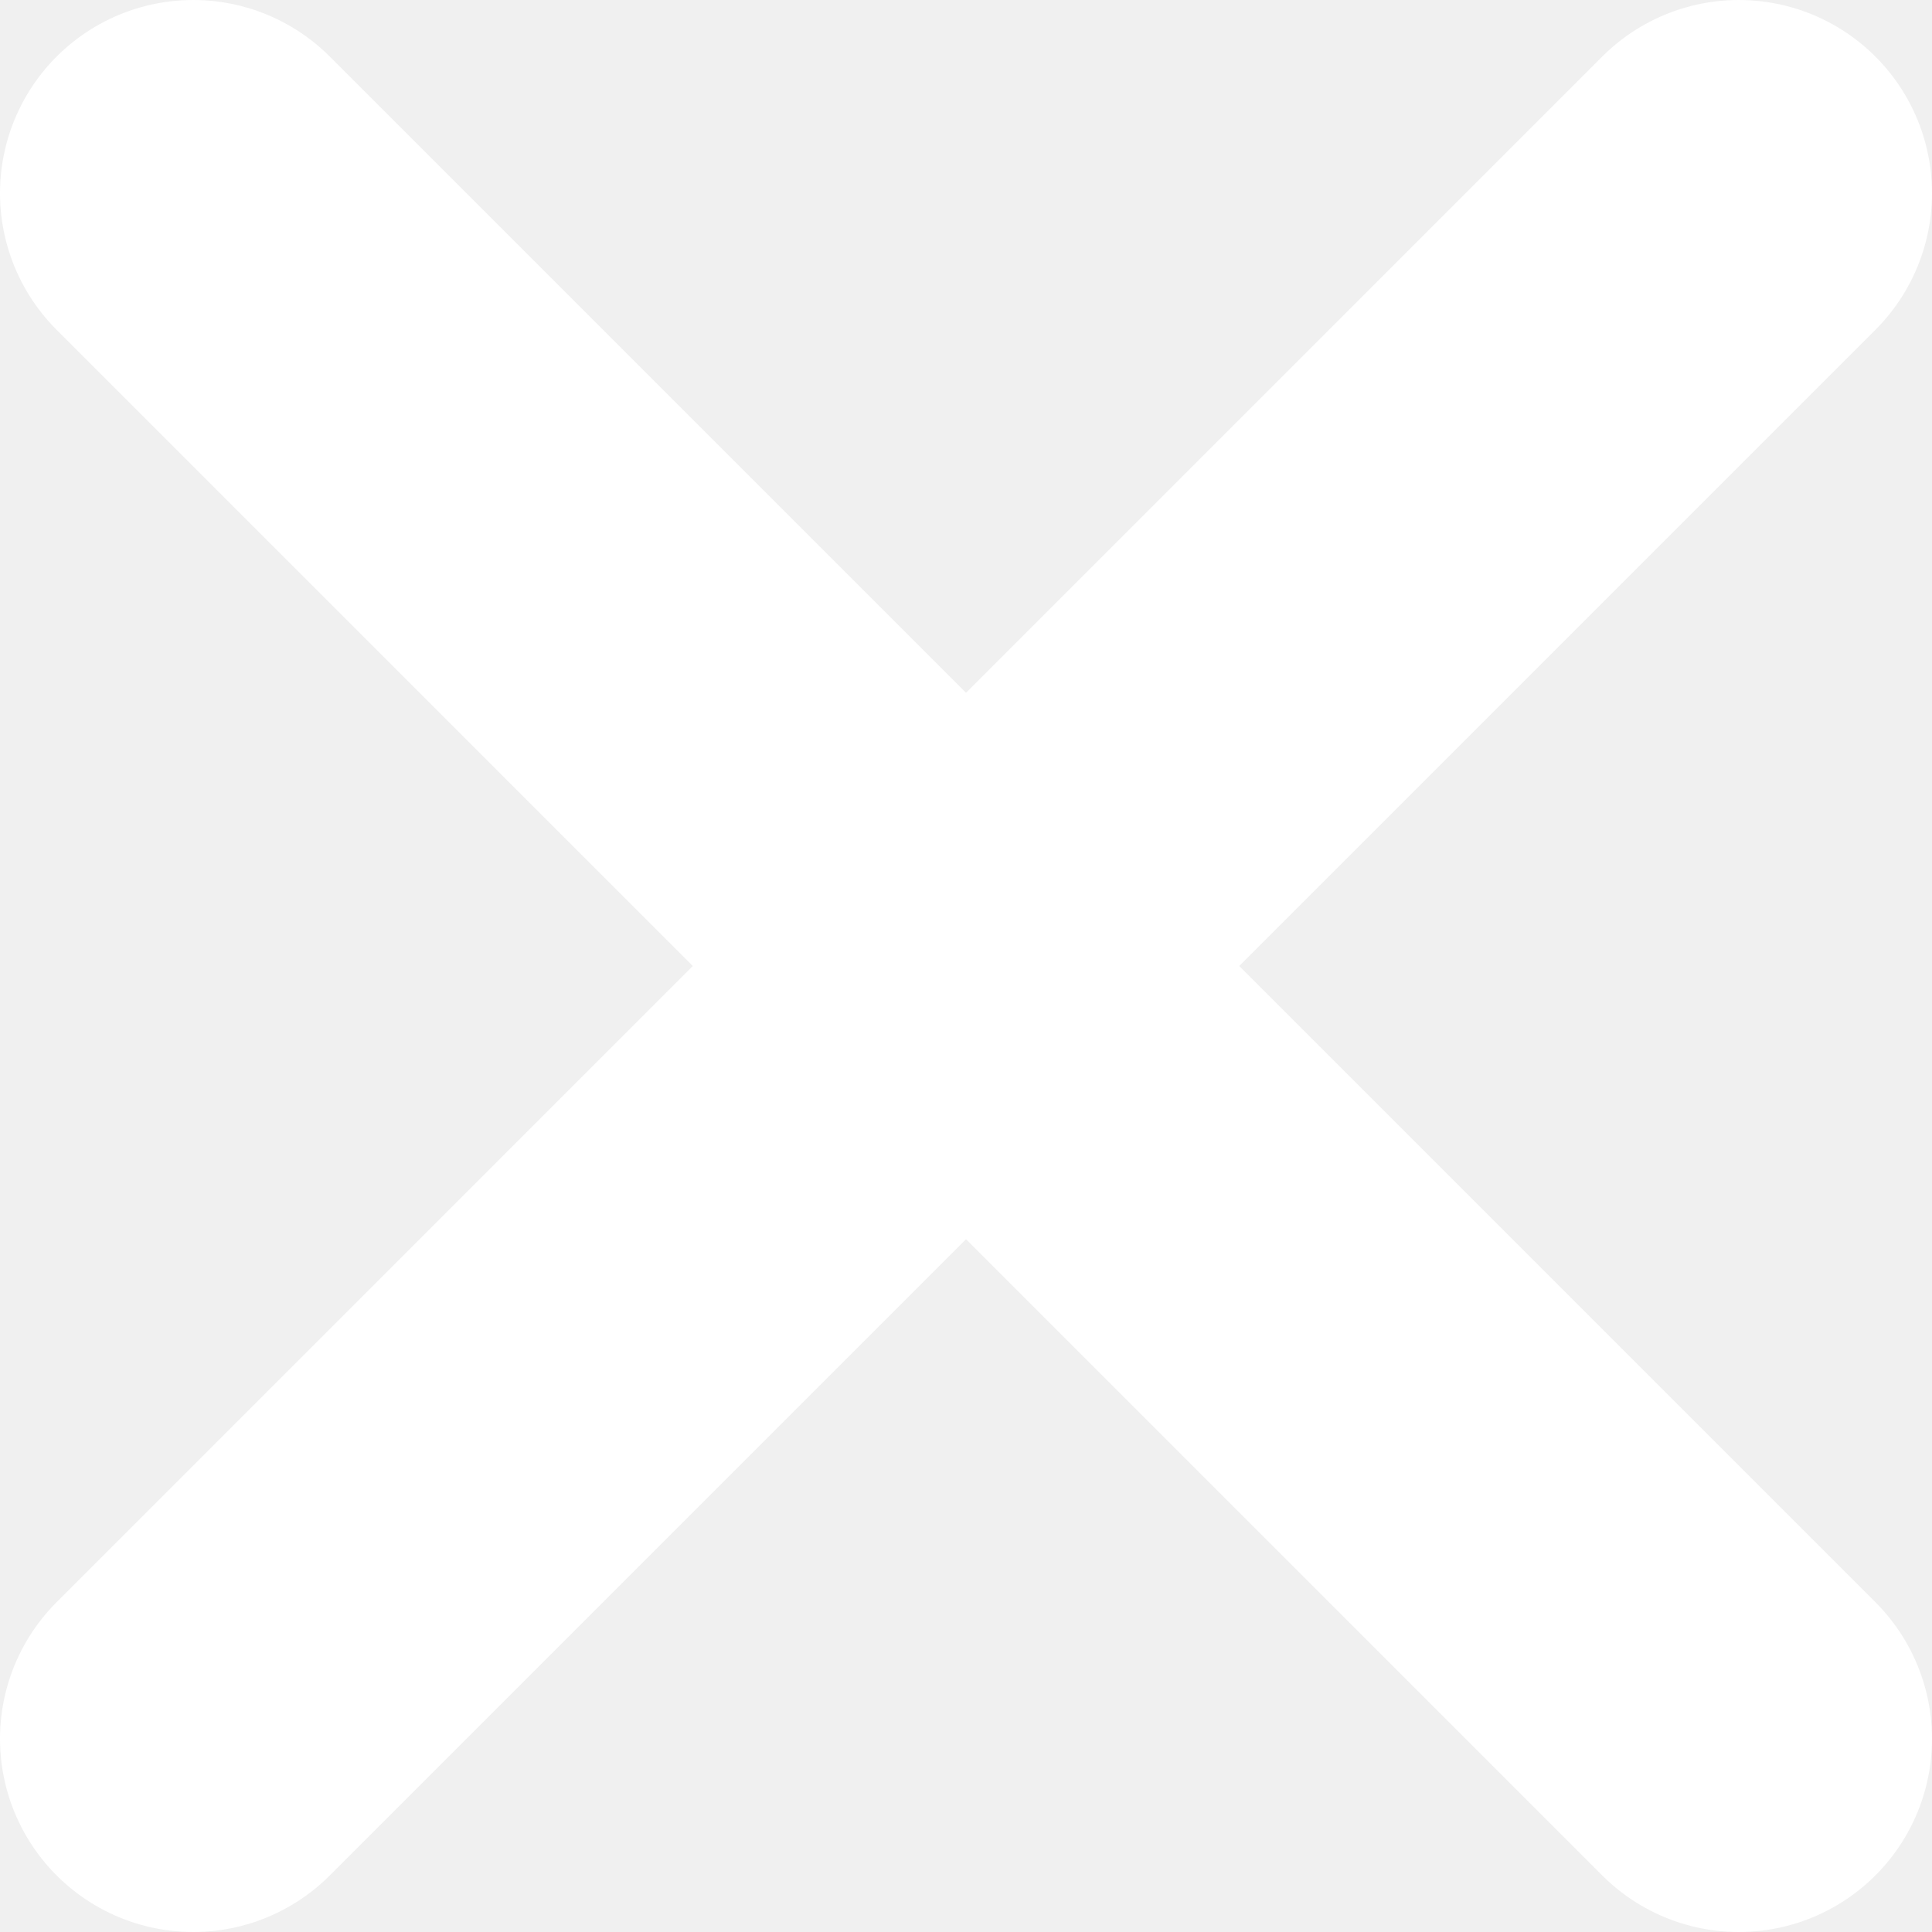
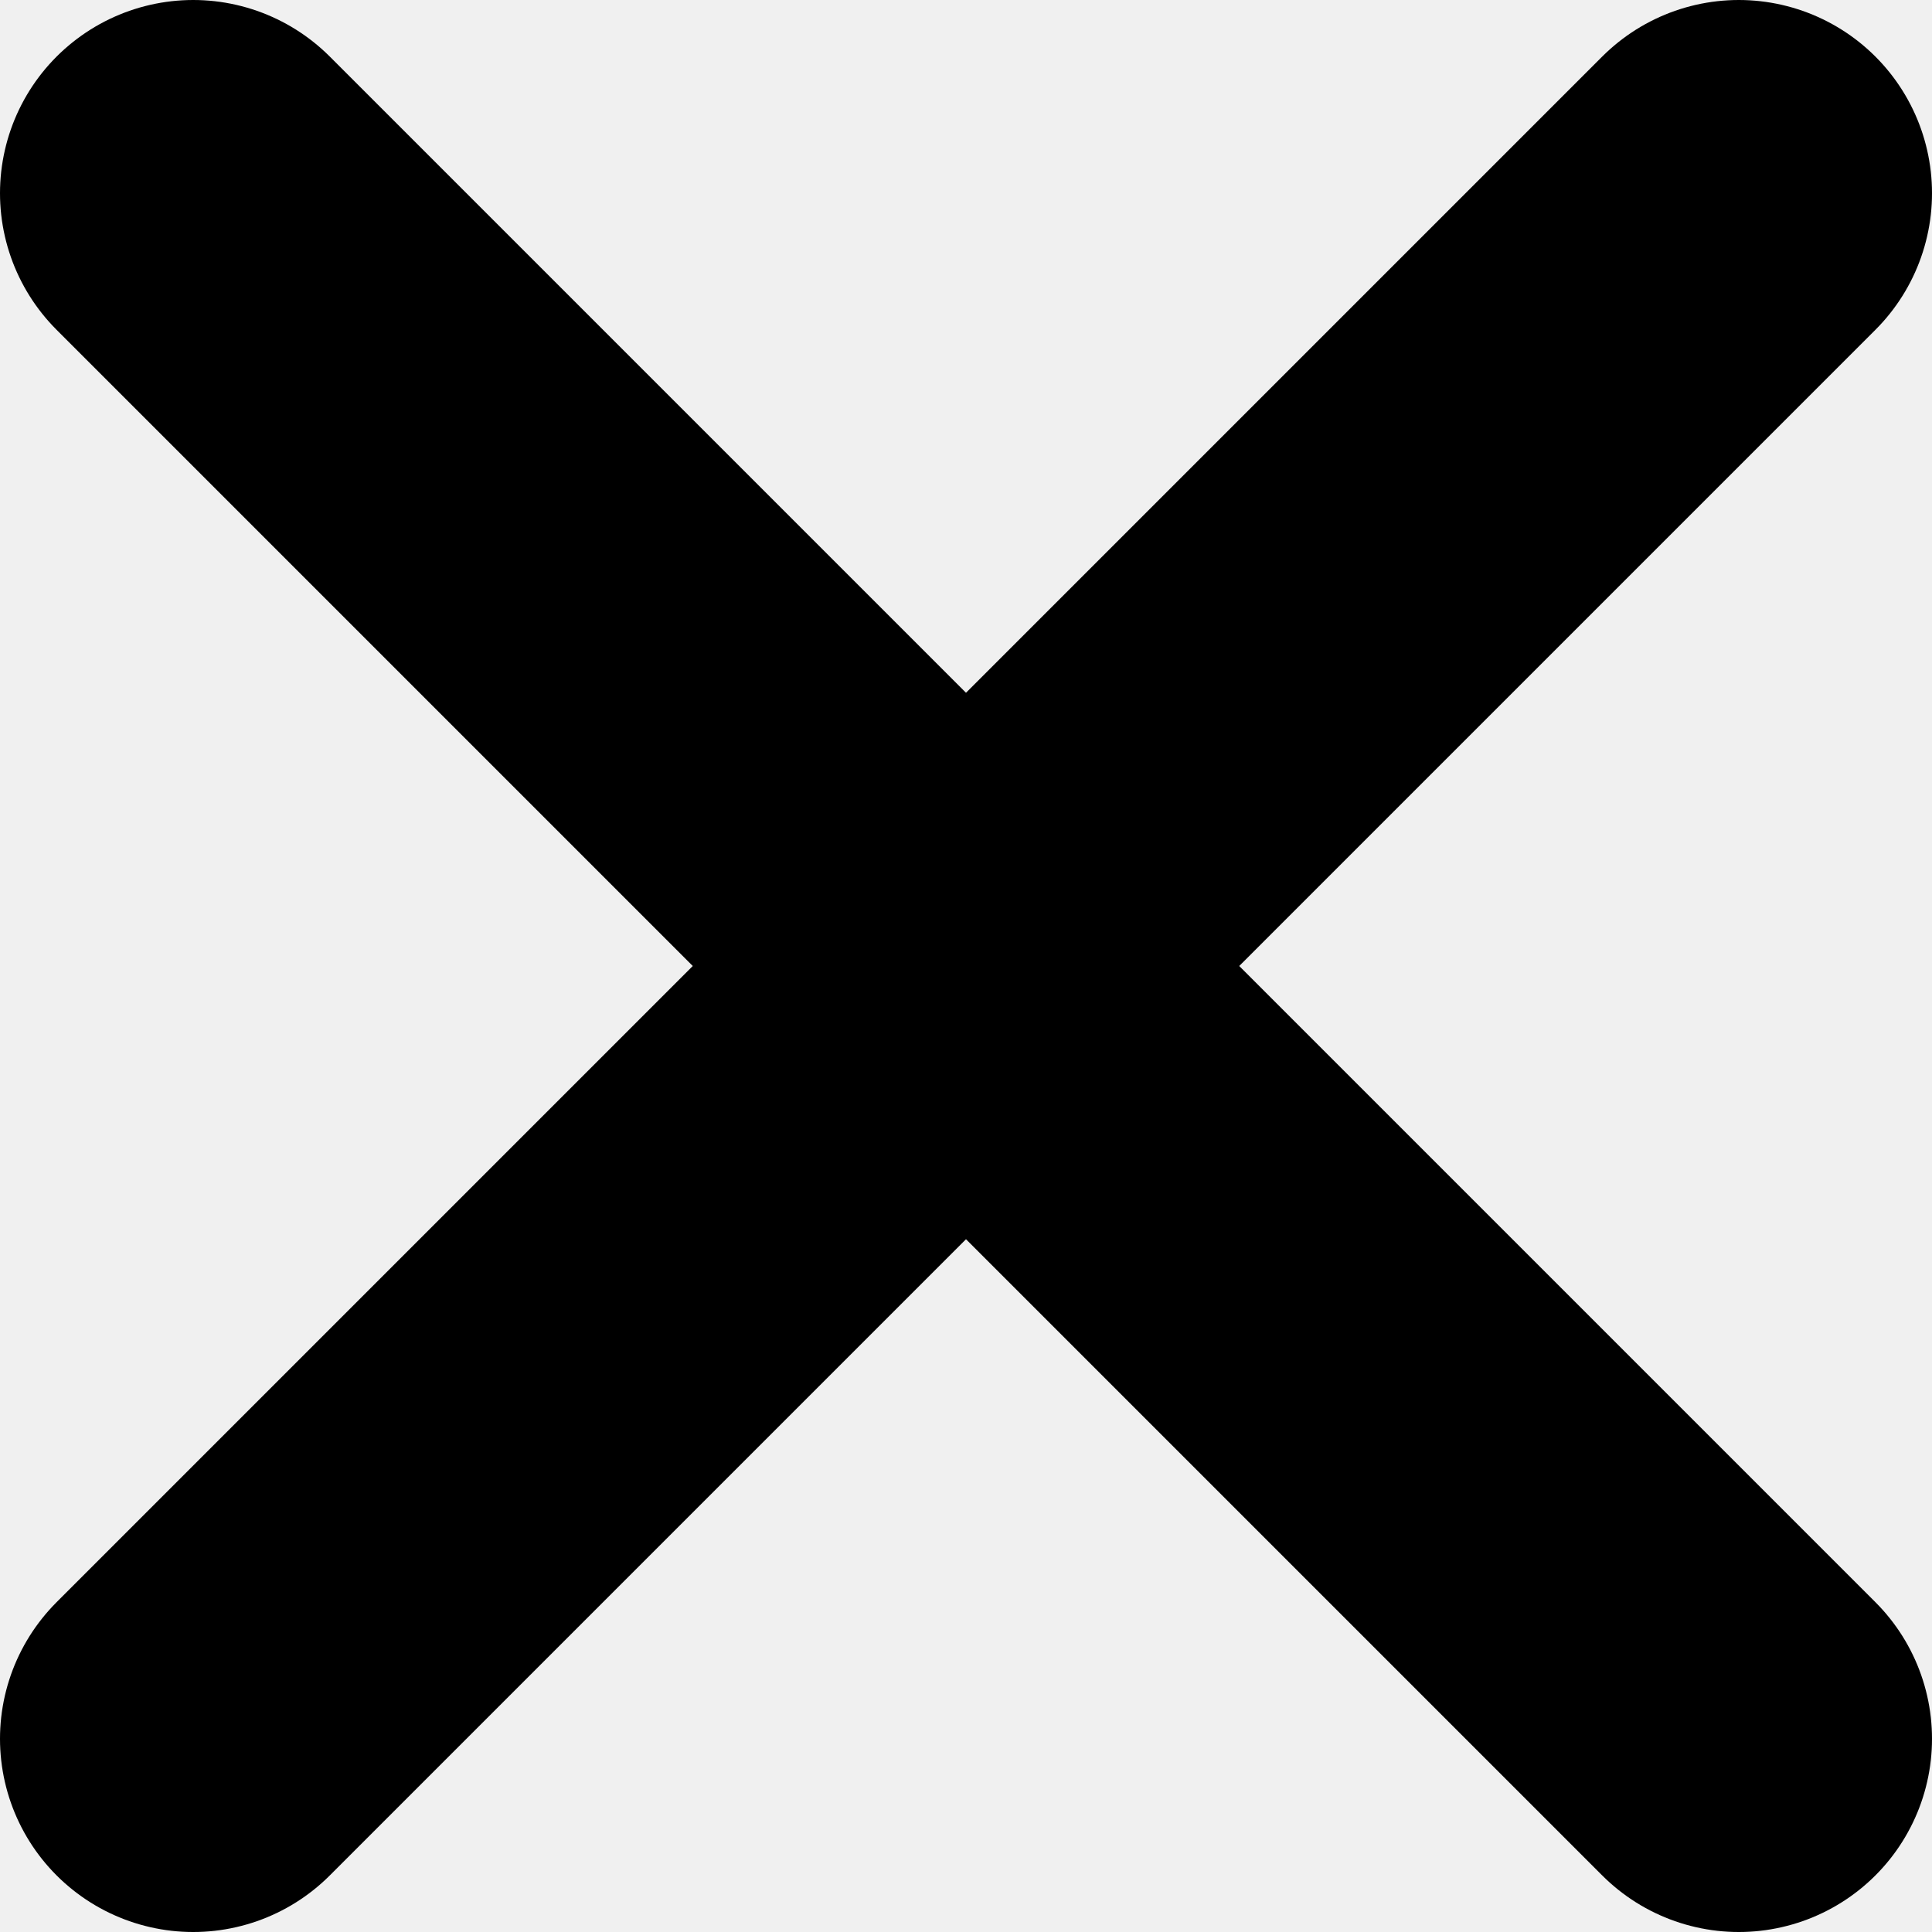
<svg xmlns="http://www.w3.org/2000/svg" fill="none" viewBox="7 7 10 10">
  <g id="SVGRepo_bgCarrier" stroke-width="0" />
  <g id="SVGRepo_tracerCarrier" stroke-linecap="round" stroke-linejoin="round" />
  <g id="SVGRepo_iconCarrier">
    <g id="Menu / Close_SM">
-       <path id="Vector" d="M16 16L12 12M12 12L8 8M12 12L16 8M12 12L8 16" stroke="#ffffff" stroke-width="2" stroke-linecap="round" stroke-linejoin="round" />
+       <path id="Vector" d="M16 16L12 12M12 12L8 8M12 12L16 8M12 12L8 16" stroke="currentColor" stroke-width="2" stroke-linecap="round" stroke-linejoin="round" />
    </g>
  </g>
</svg>
